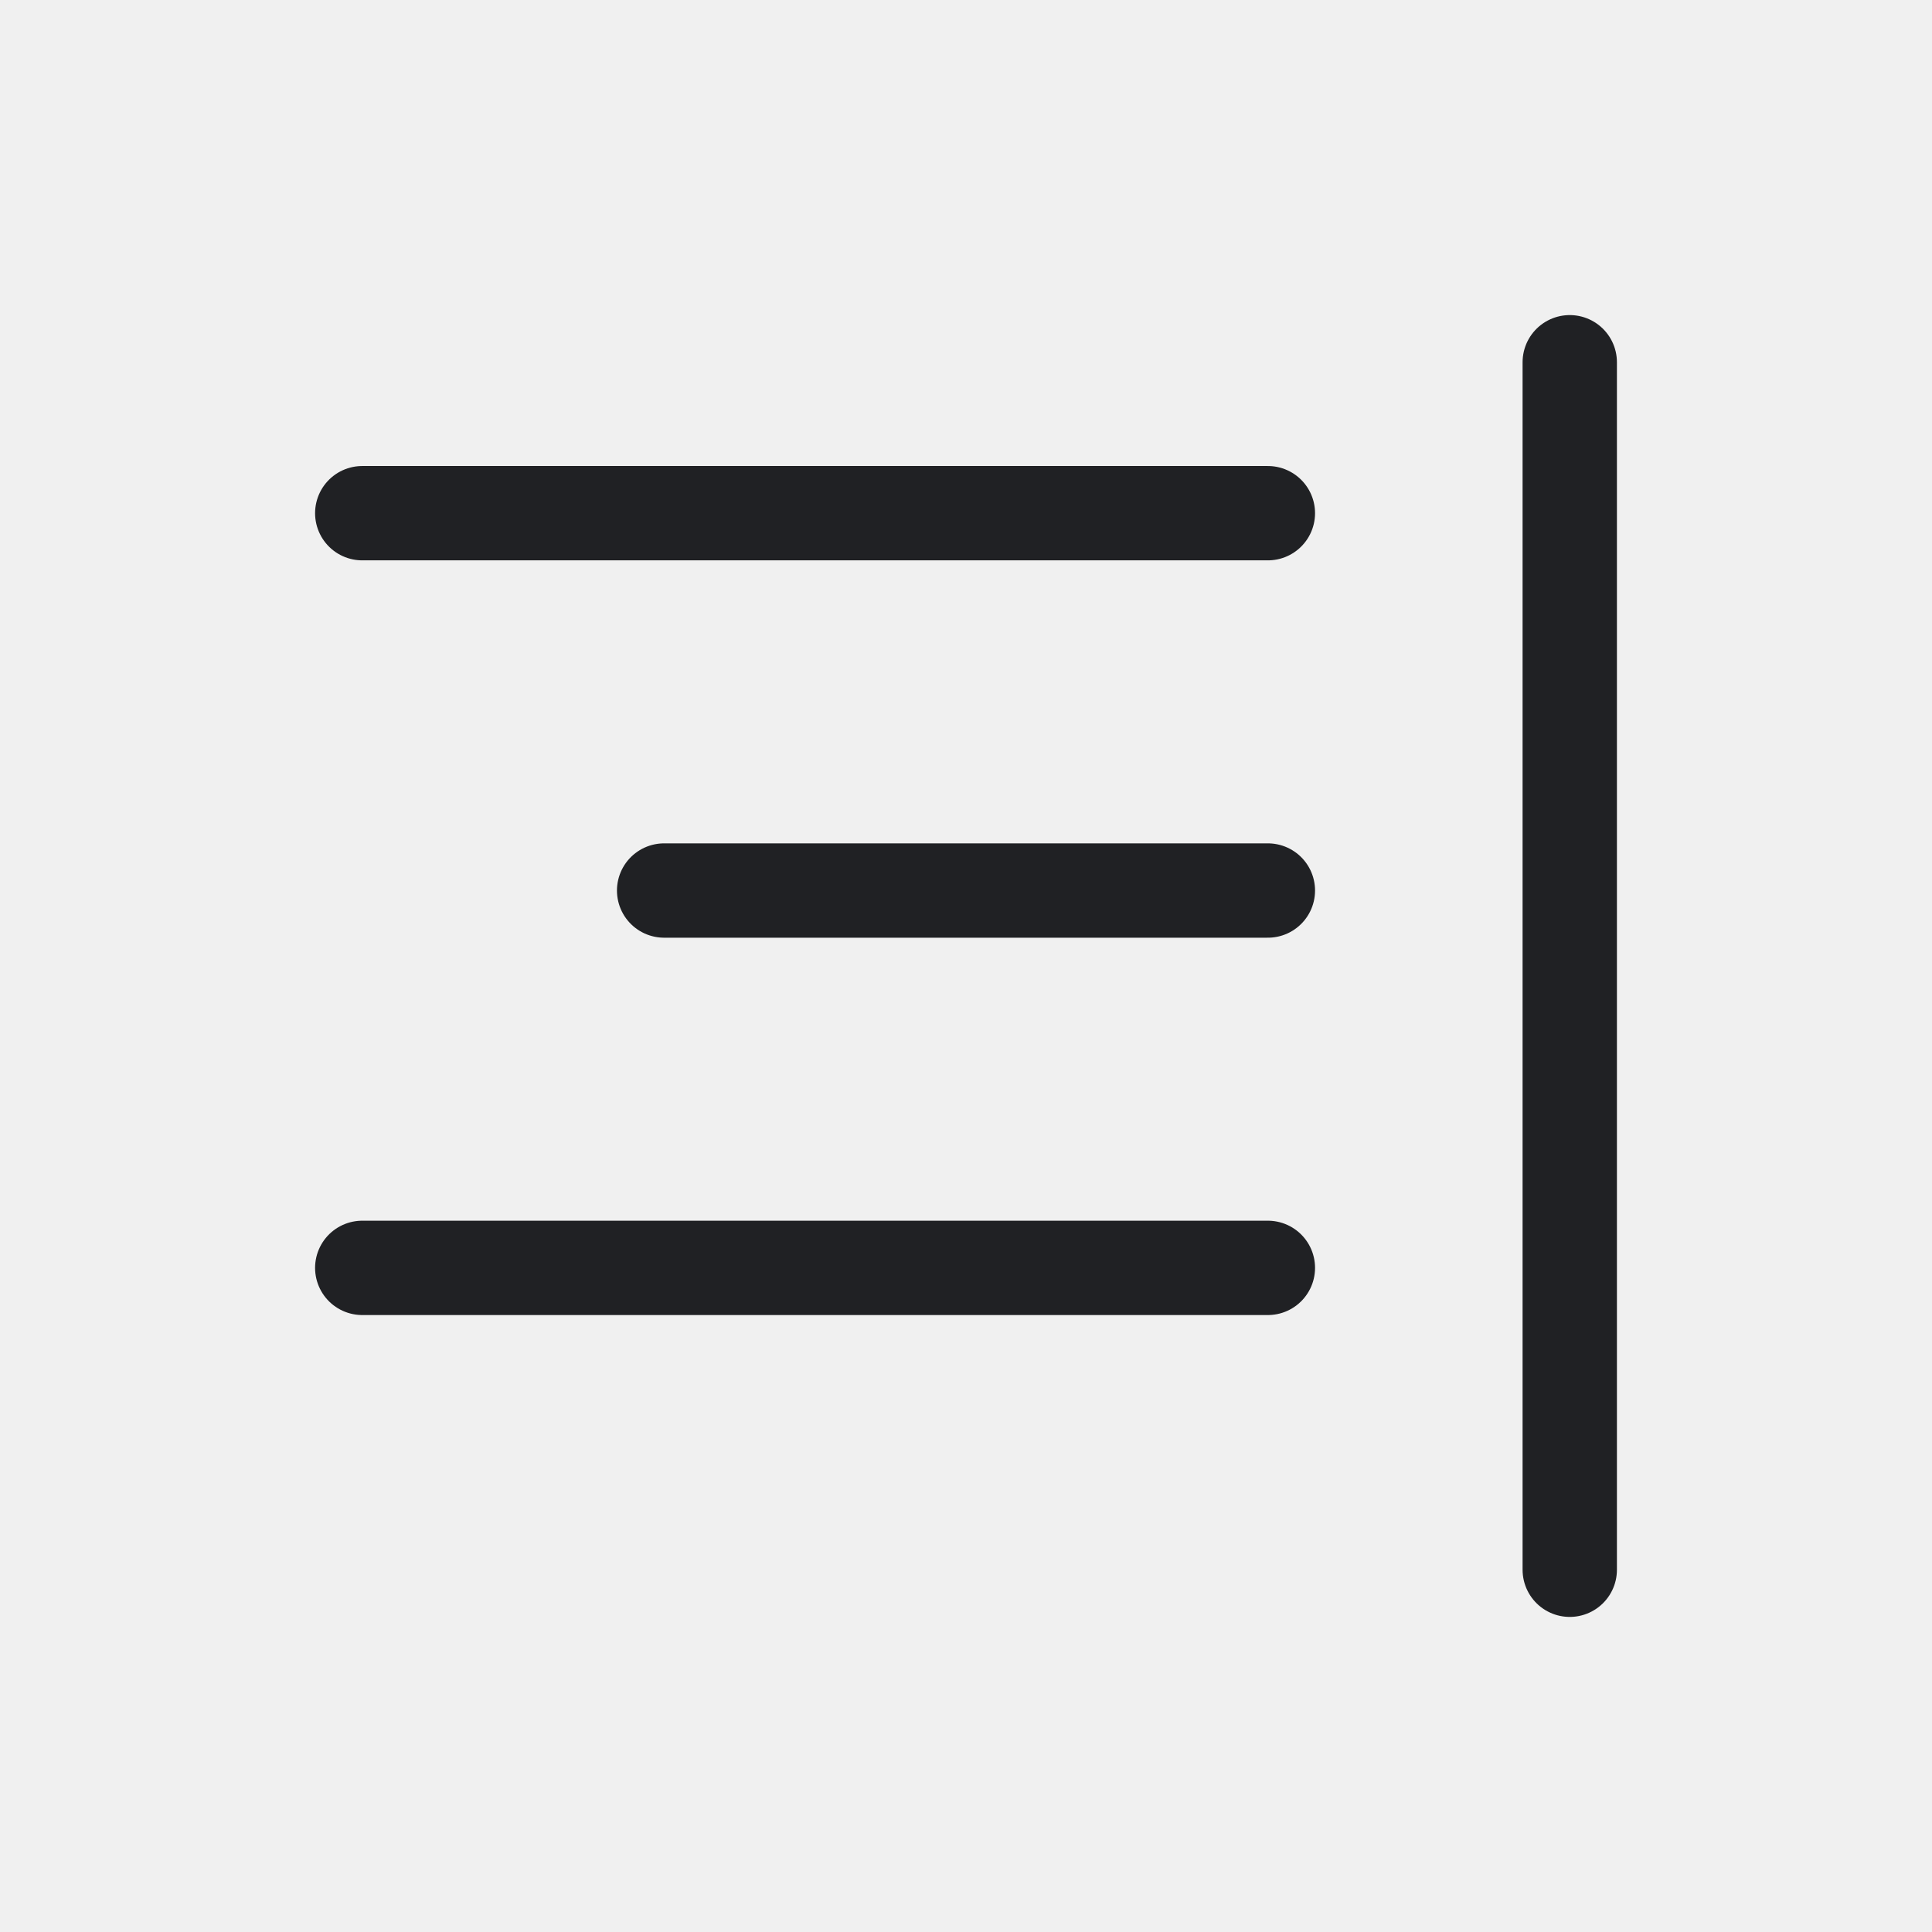
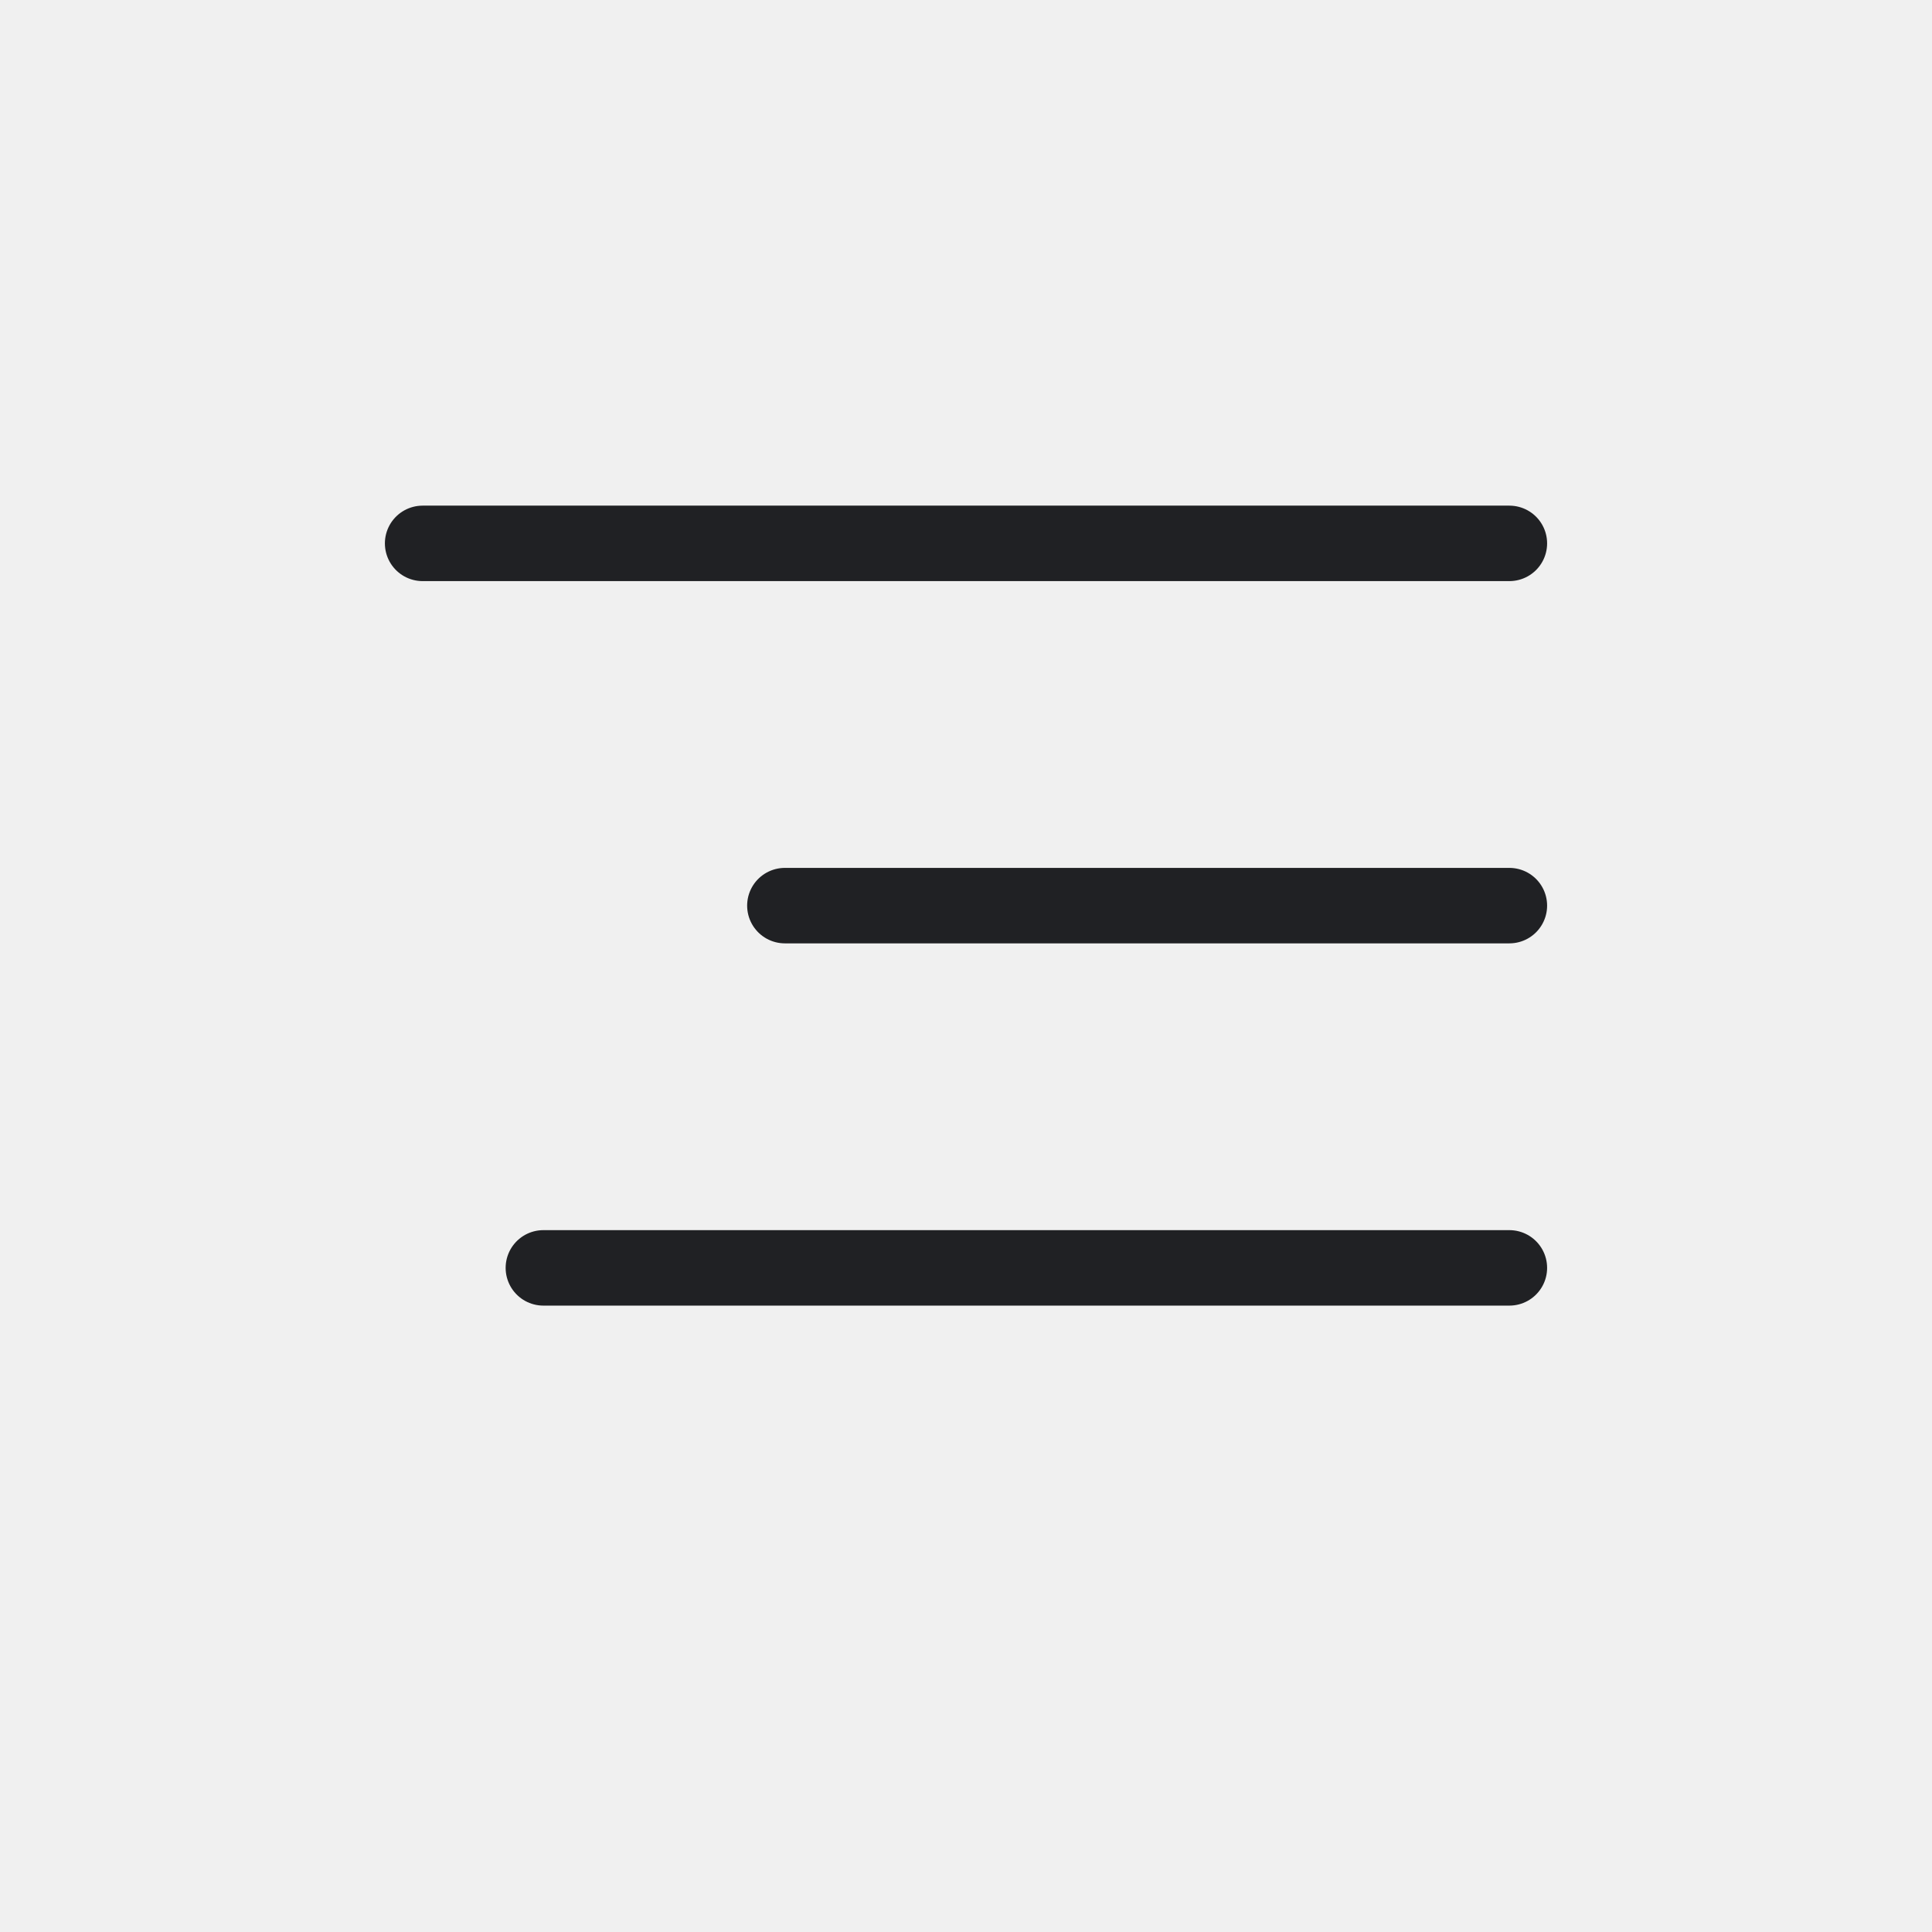
<svg xmlns="http://www.w3.org/2000/svg" width="32" height="32" viewBox="0 0 32 32" role="img" aria-label="Align Right">
  <defs>
    <style>
.bg{fill:#fff}.paper{fill:#ffffff}.soft{fill:#f3f6f4}.grid{stroke:#6b7280;stroke-width:1.25;fill:none;stroke-linecap:square}.line{stroke:#202124;stroke-width:1.25;fill:none;stroke-linecap:round;stroke-linejoin:round}.thin{stroke:#202124;stroke-width:1.25;fill:none;stroke-linecap:round;stroke-linejoin:round}.heavy{stroke:#202124;stroke-width:1.25;fill:none;stroke-linecap:round;stroke-linejoin:round}.txt{font-family:Segoe UI,Arial,sans-serif;font-weight:600;fill:#202124}.txtb{font-family:Segoe UI,Arial,sans-serif;font-weight:700;fill:#202124}.green{fill:#217346}.greenLine{stroke:#217346}.blue{fill:#2b78d4}.blueLine{stroke:#2b78d4}.yellow{fill:#f7d14a}.red{fill:#d83b01}.orange{fill:#f4a340}.purple{fill:#8b5cf6}.gray{fill:#6b7280}.palegreen{fill:#d9eadf}.paleblue{fill:#dcecff}.paleyellow{fill:#fff2b8}.palered{fill:#ffd7d7}
</style>
  </defs>
  <rect width="32" height="32" fill="none" />
-   <g transform="translate(16 16) scale(1.25) translate(-16 -16)">
-     <path class="heavy" d="M24 8v16" />
-     <path class="line" d="M8 10h12M12 15h8M8 20h12" />
+   <g>
+     <path class="line" d="M7 9h18M13 15h12M9 21h16" />
  </g>
</svg>
